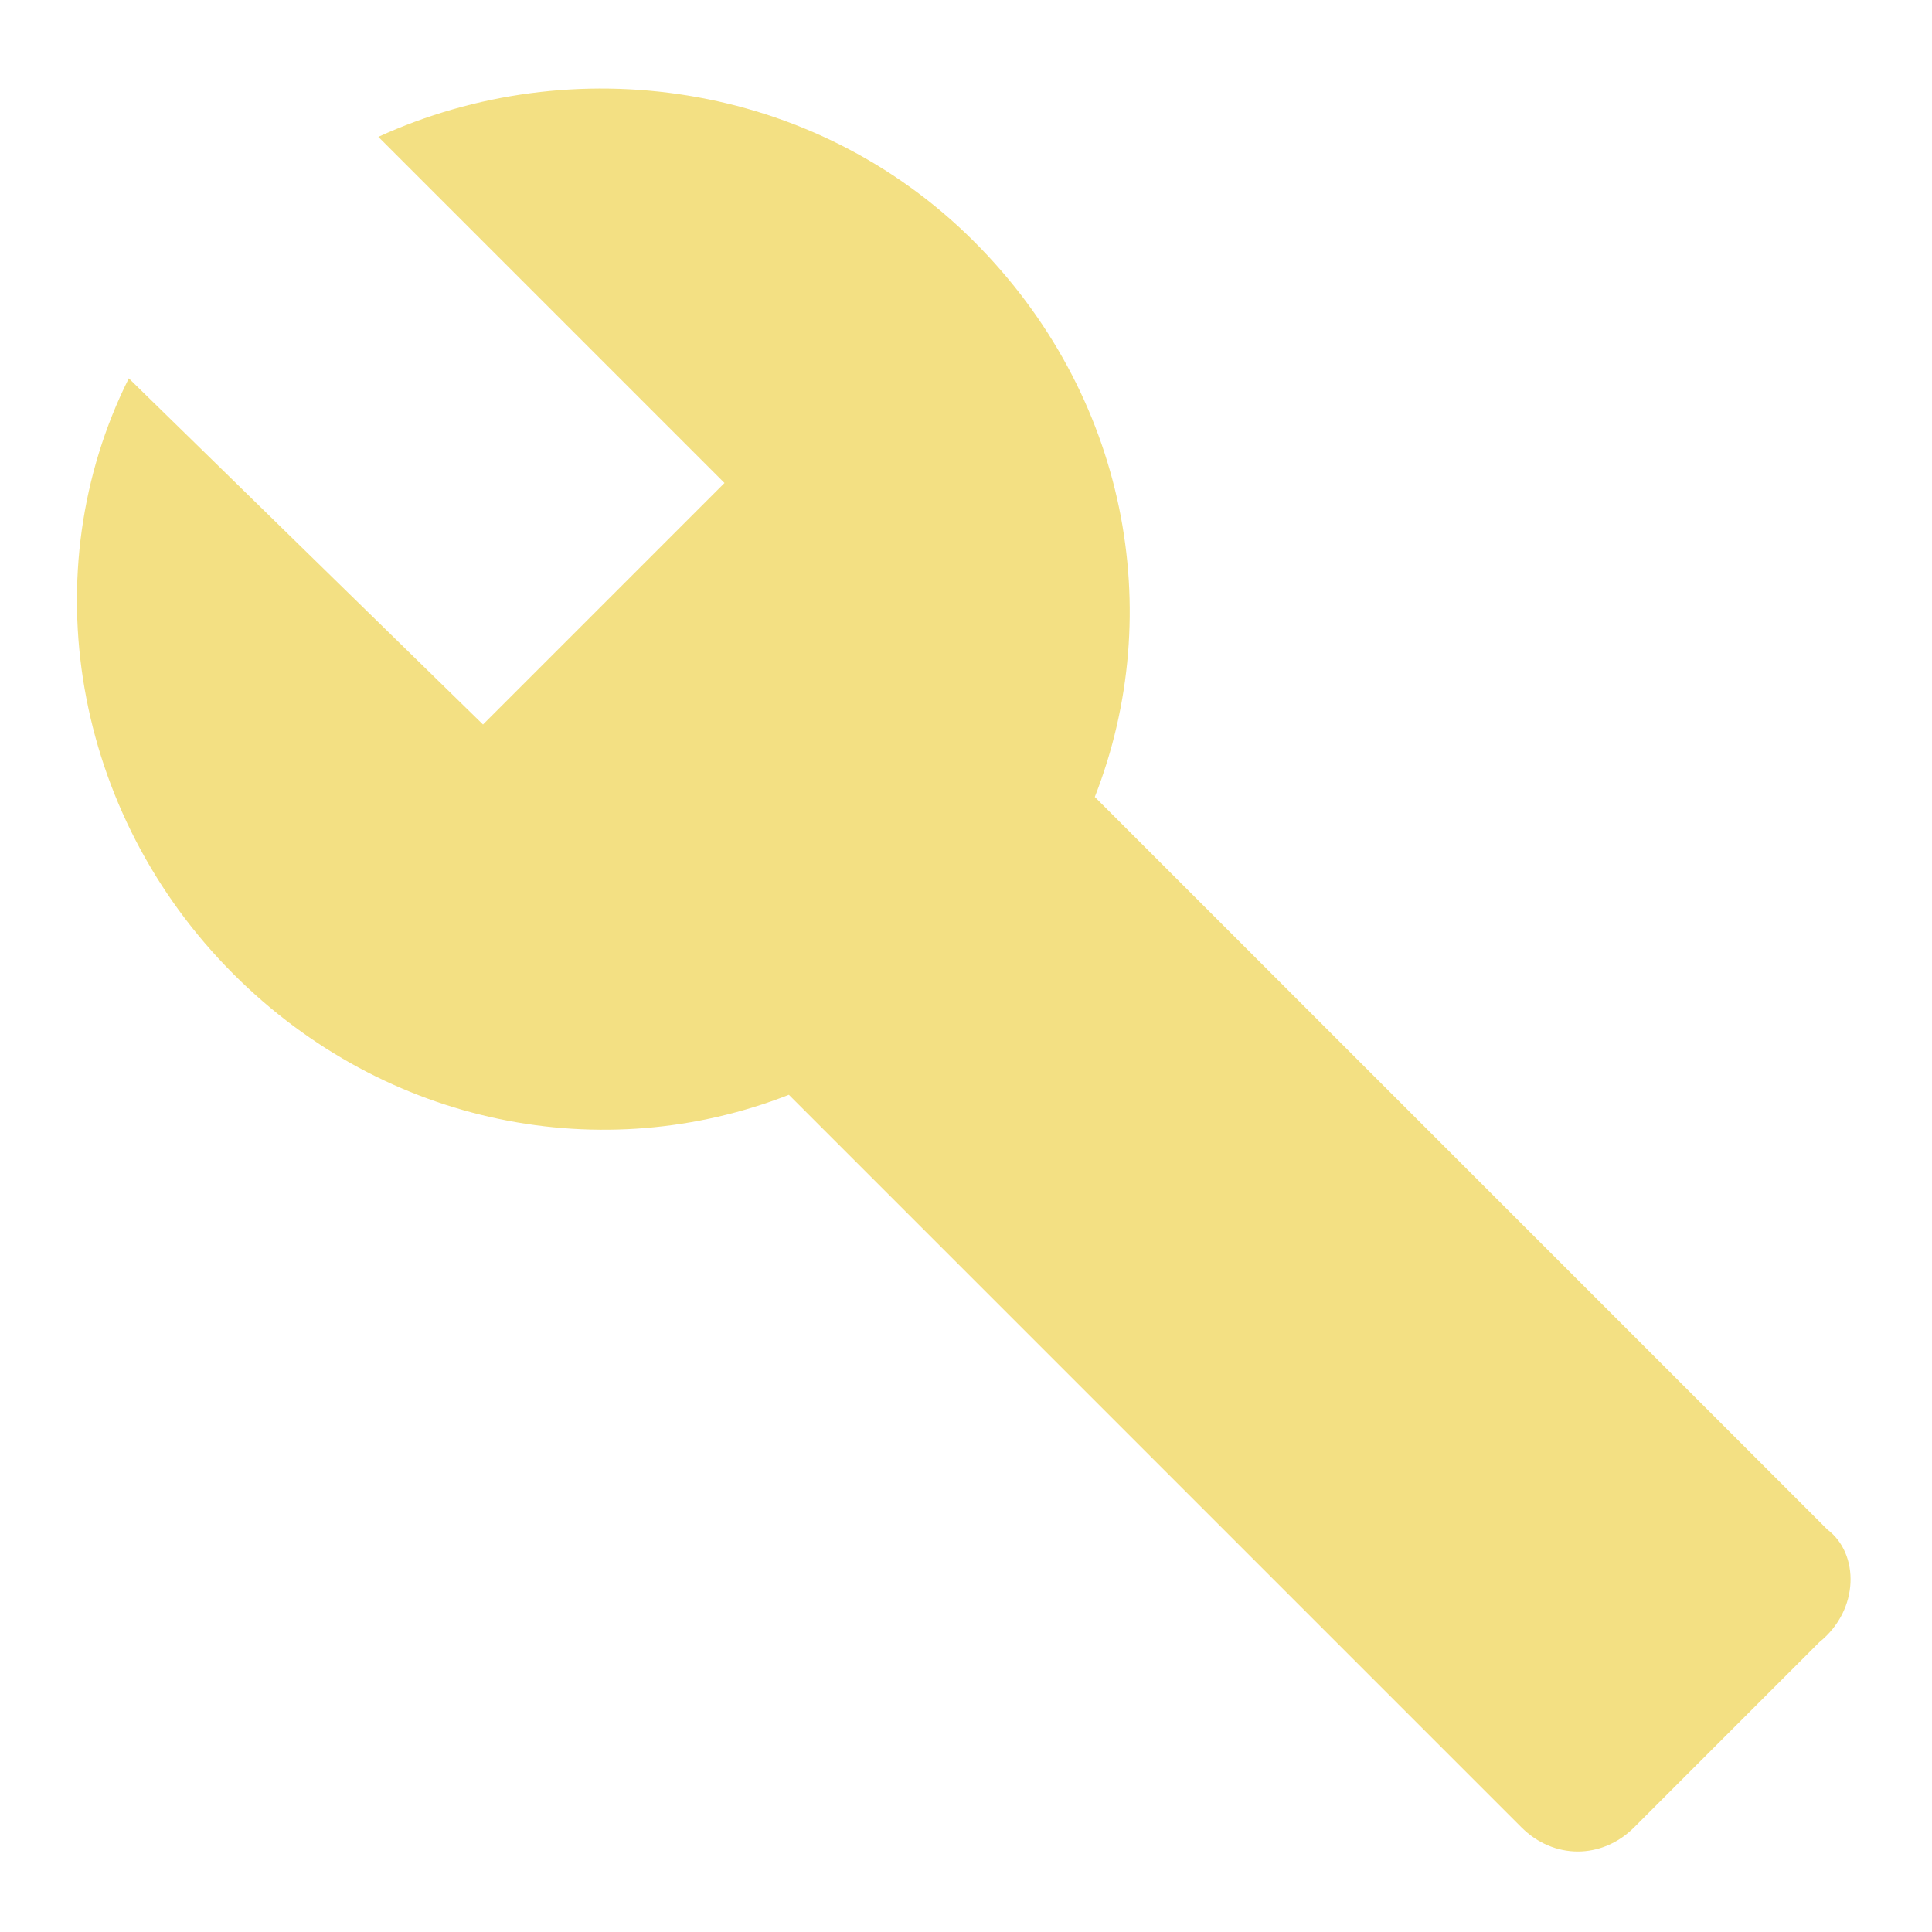
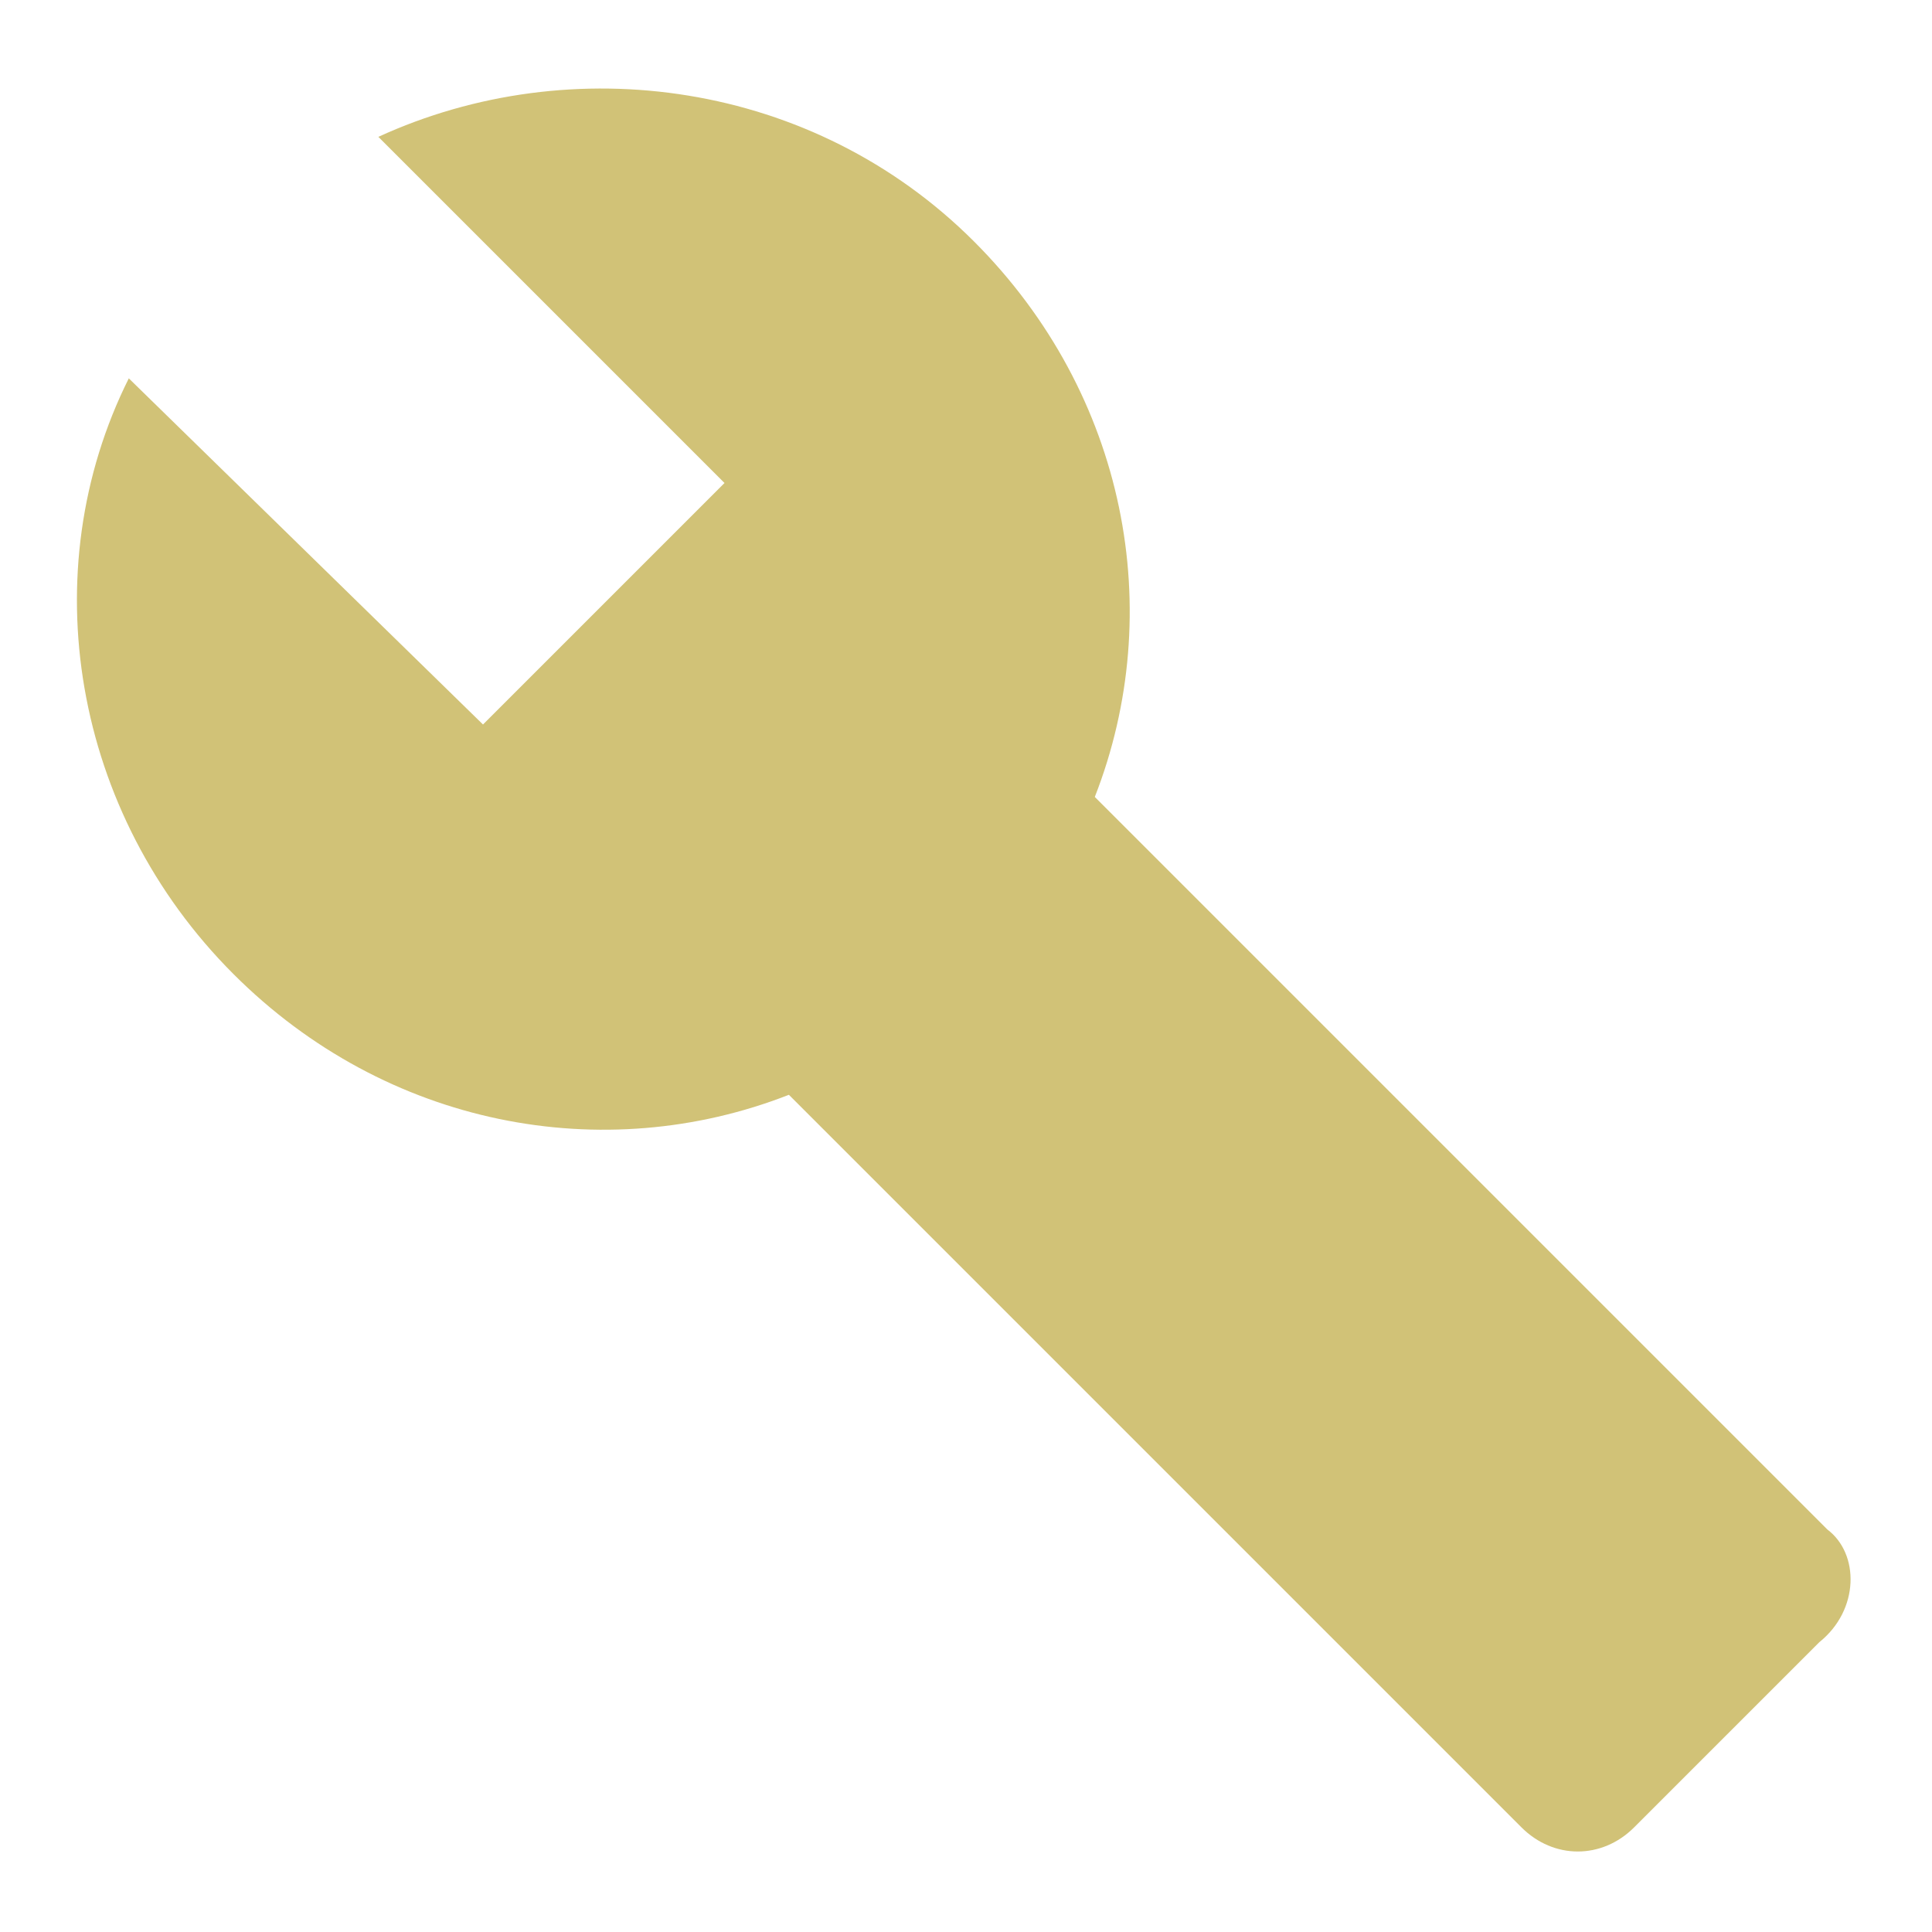
- <svg xmlns="http://www.w3.org/2000/svg" fill="#f3e083" height="24" viewBox="0 0 24 24" width="24">
+ <svg xmlns="http://www.w3.org/2000/svg" fill="#D1C277" height="24" viewBox="0 0 24 24" width="24">
  <path clip-rule="evenodd" d="M0 0h24v24H0z" fill="none" />
  <path d="M22.7 19l-9.1-9.1c.9-2.3.4-5-1.5-6.9-2-2-5-2.4-7.4-1.3L9 6 6 9 1.6 4.7C.4 7.1.9 10.1 2.9 12.1c1.9 1.9 4.6 2.4 6.9 1.5l9.1 9.1c.4.4 1 .4 1.4 0l2.3-2.3c.5-.4.5-1.1.1-1.4z" />
</svg>
